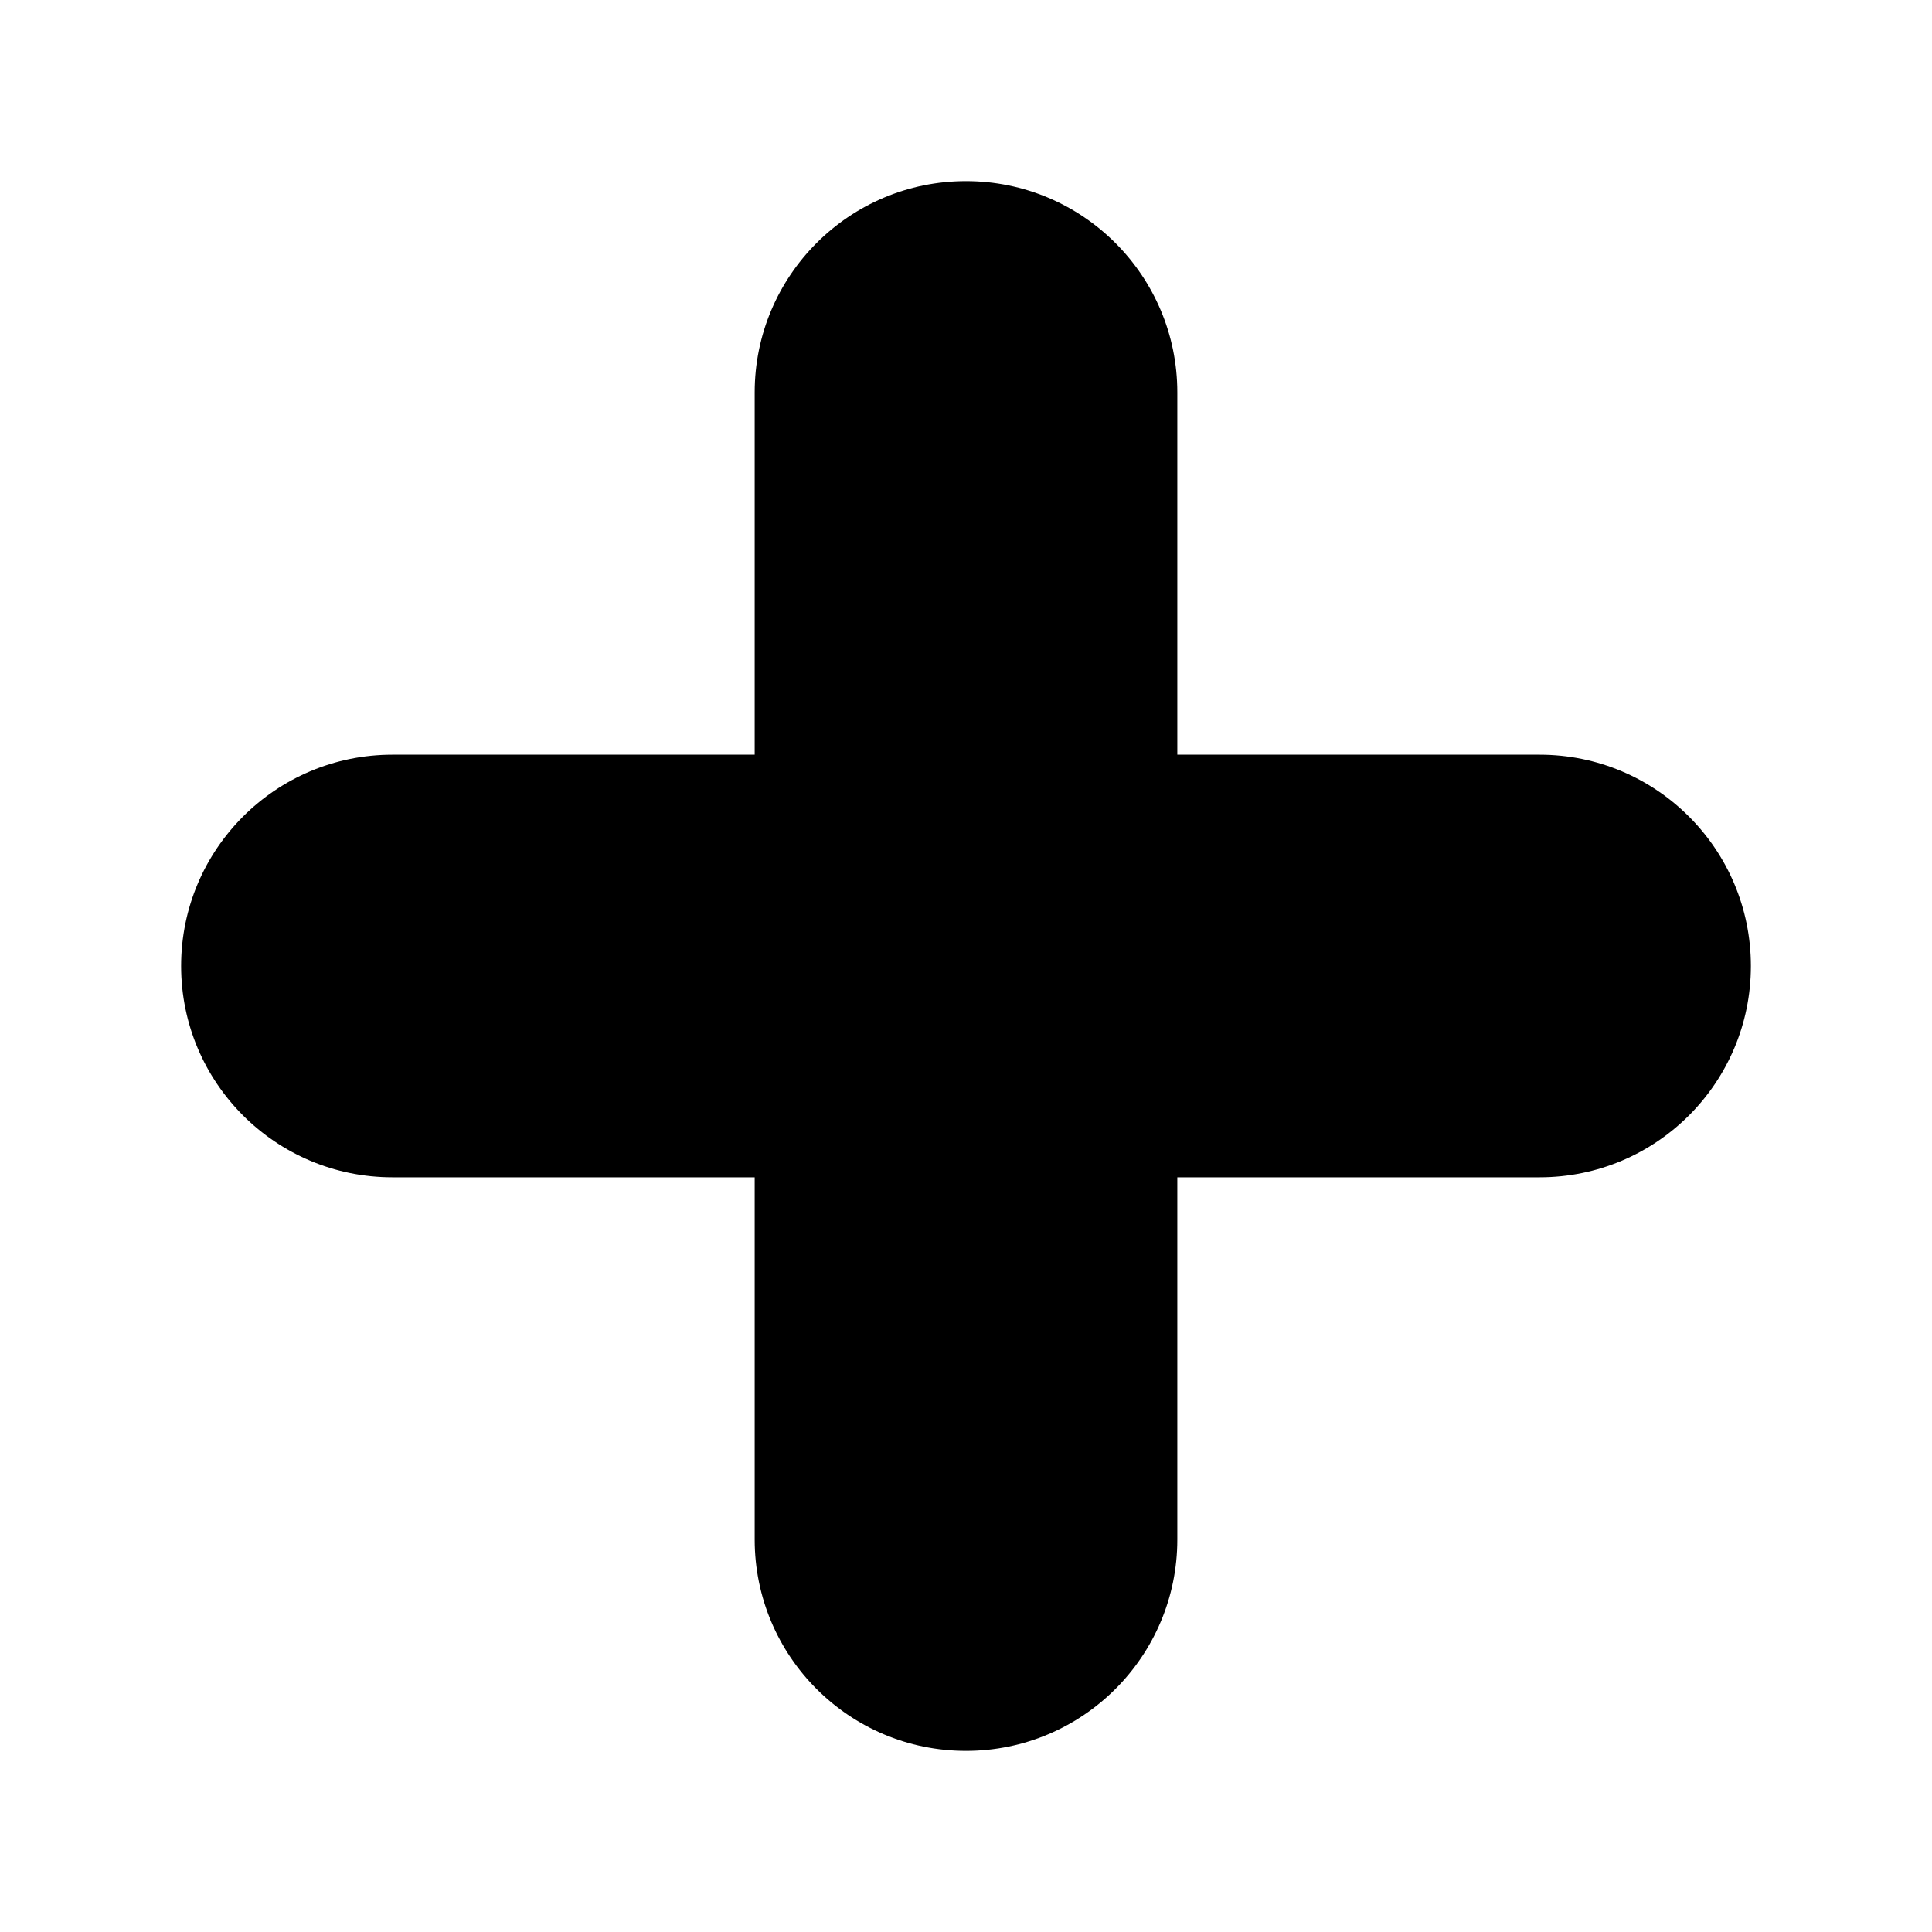
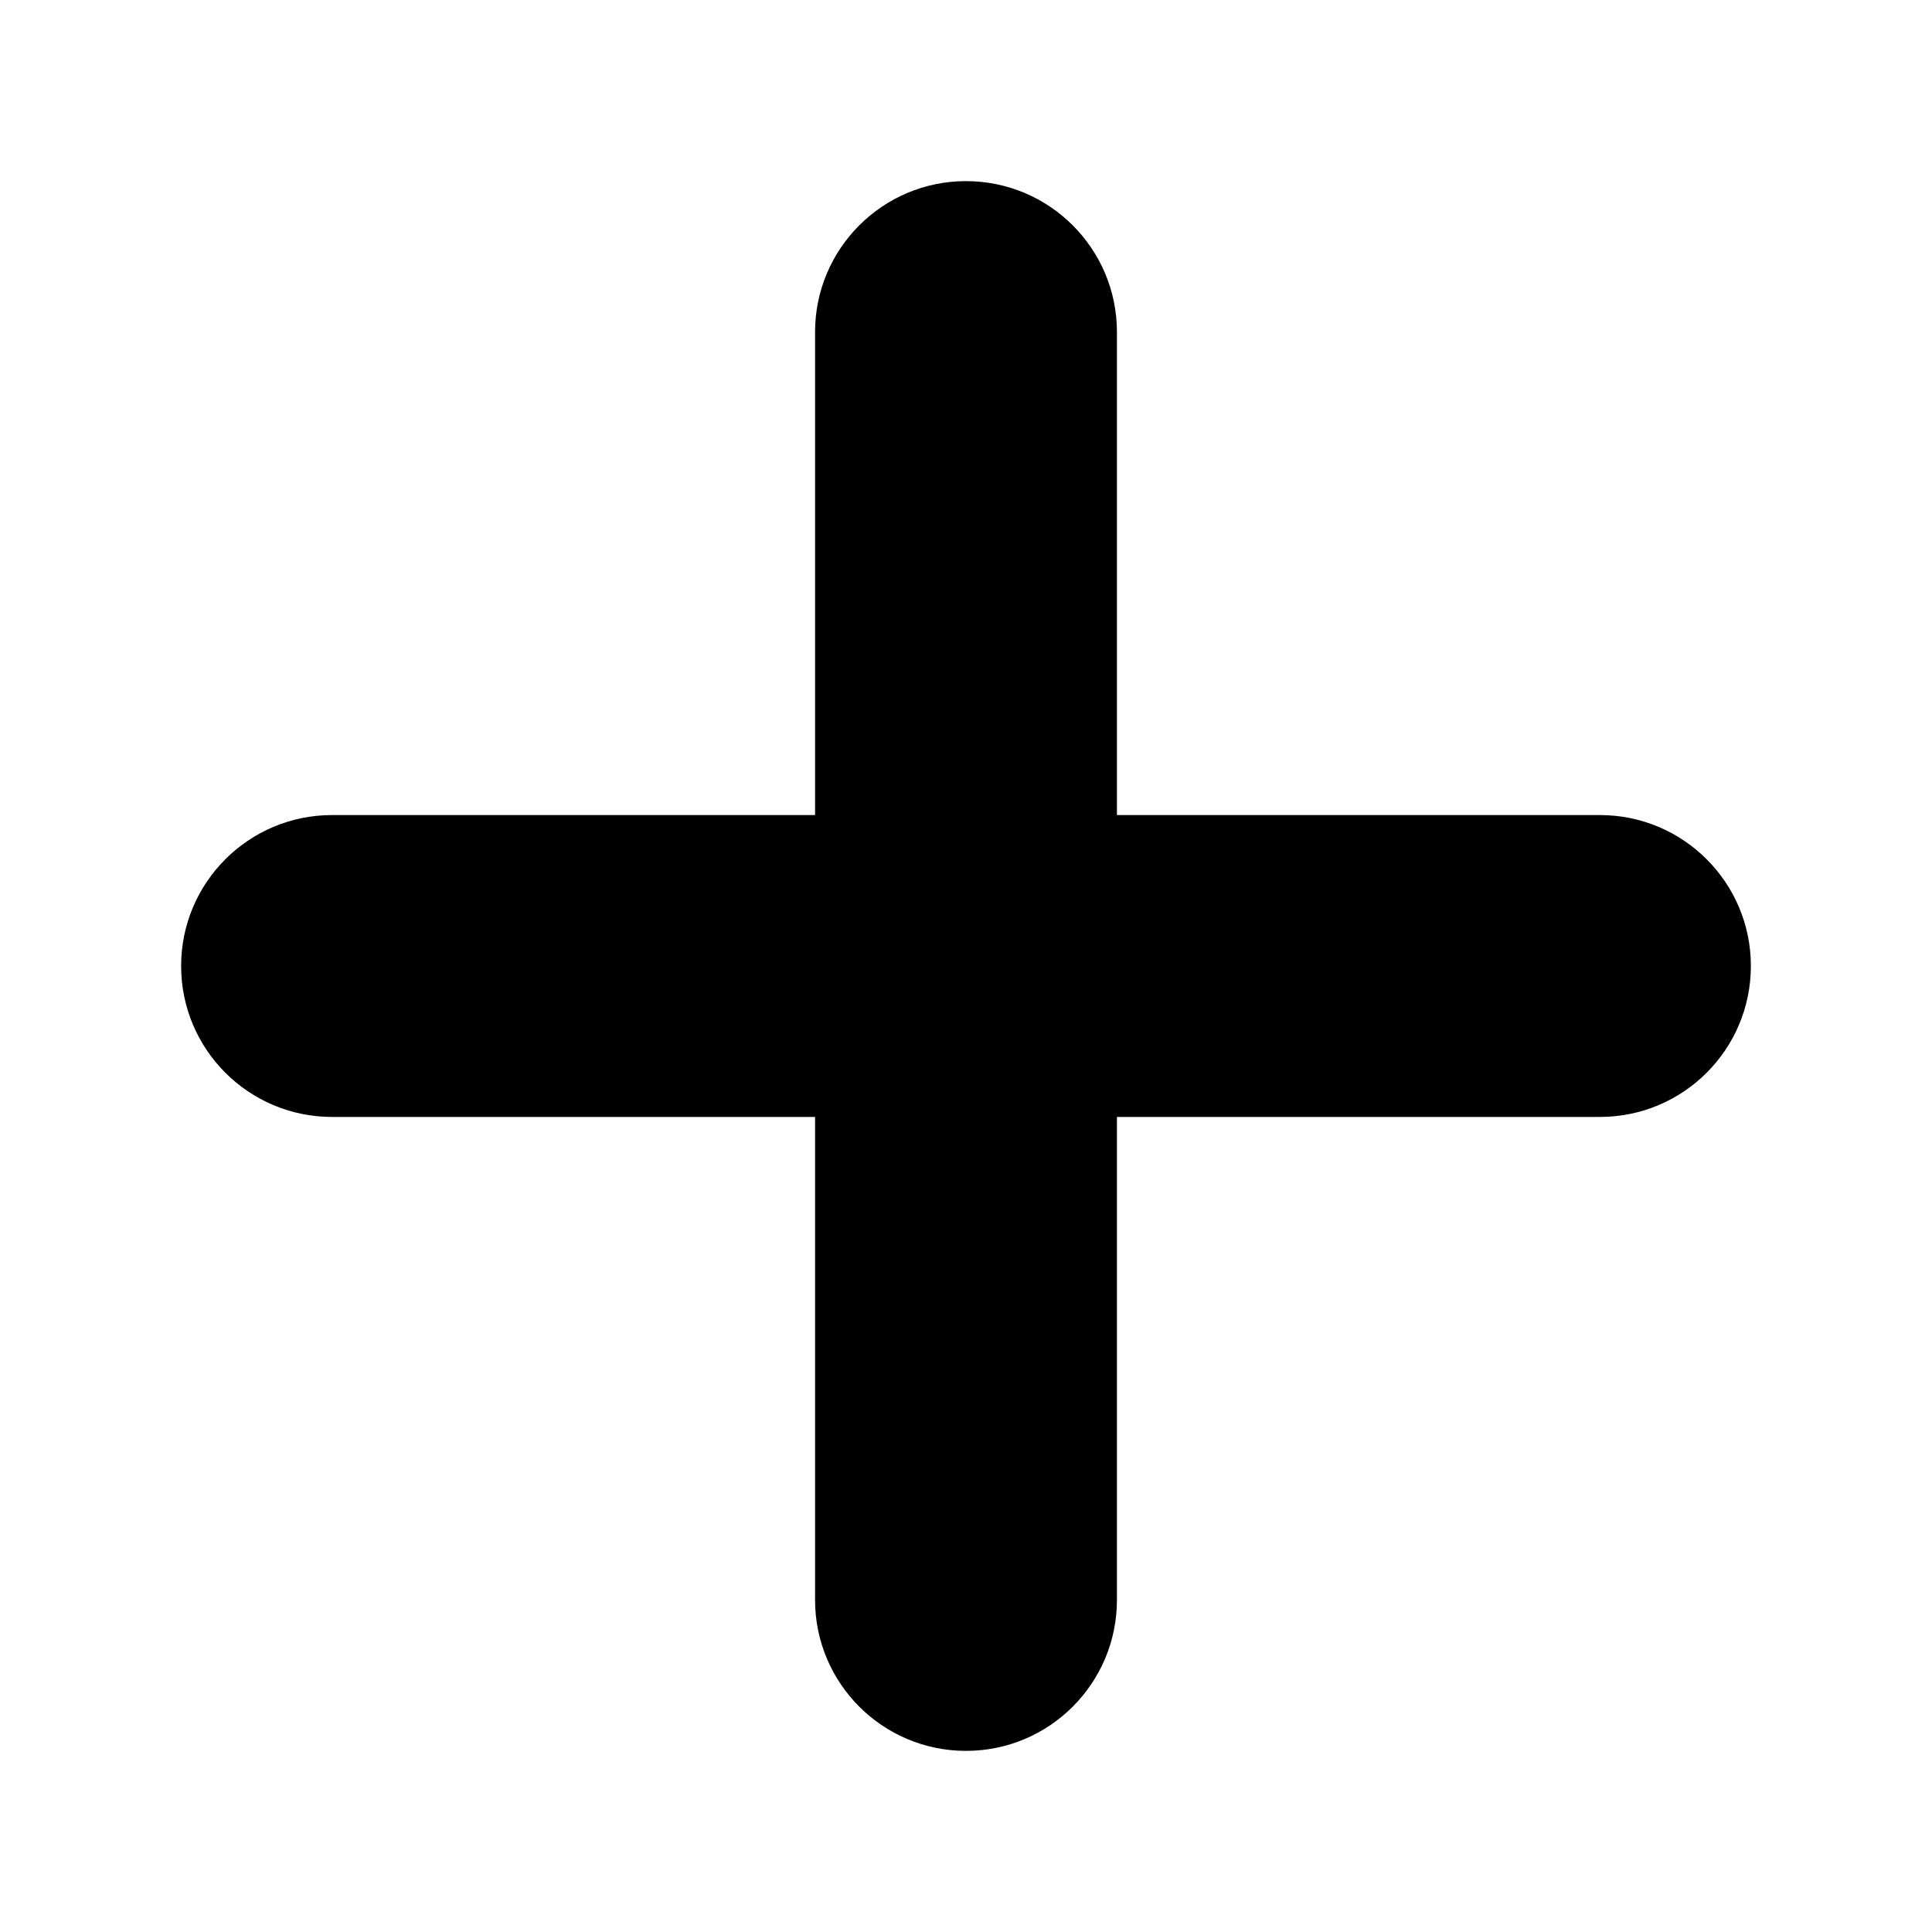
<svg xmlns="http://www.w3.org/2000/svg" viewBox="0 0 32 32" fill="currentColor">
-   <rect x="12.5" y="3" width="7" height="26" rx="3.5" />
-   <rect x="3" y="12.5" width="26" height="7" rx="3.5" />
+   <rect x="13.5" y="3" width="5" height="26" rx="2.5" />
+   <rect x="3" y="13.5" width="26" height="5" rx="2.5" />
</svg>
